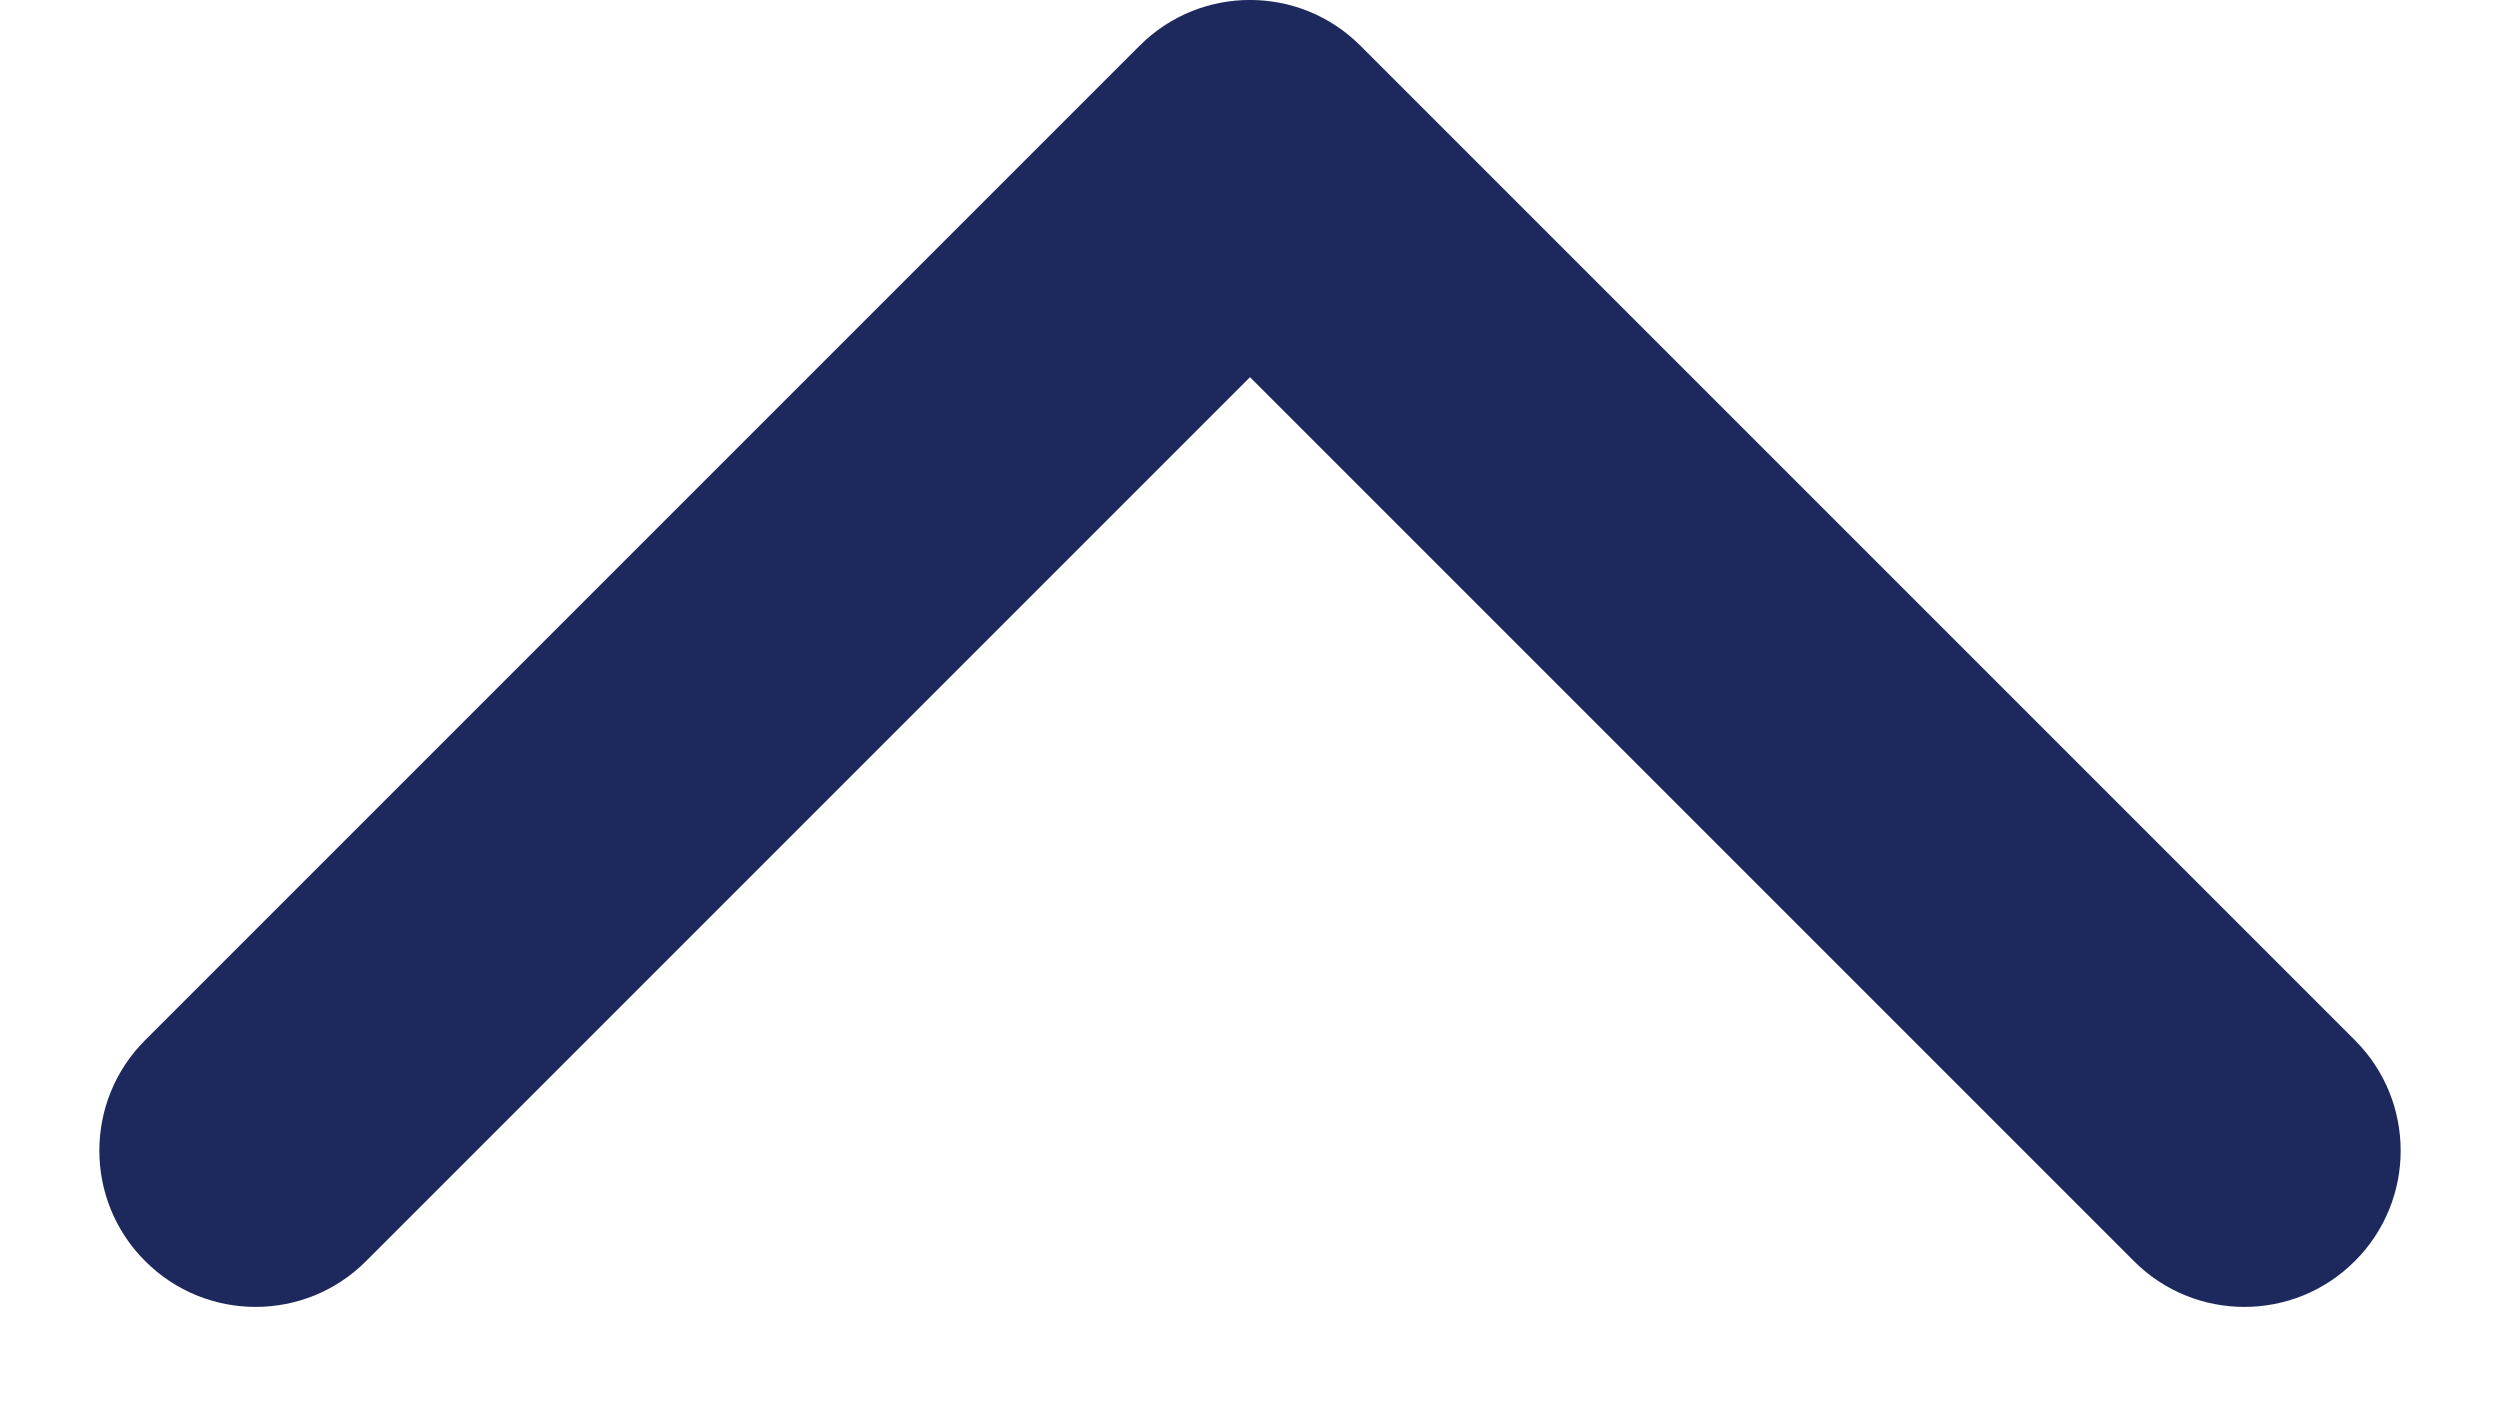
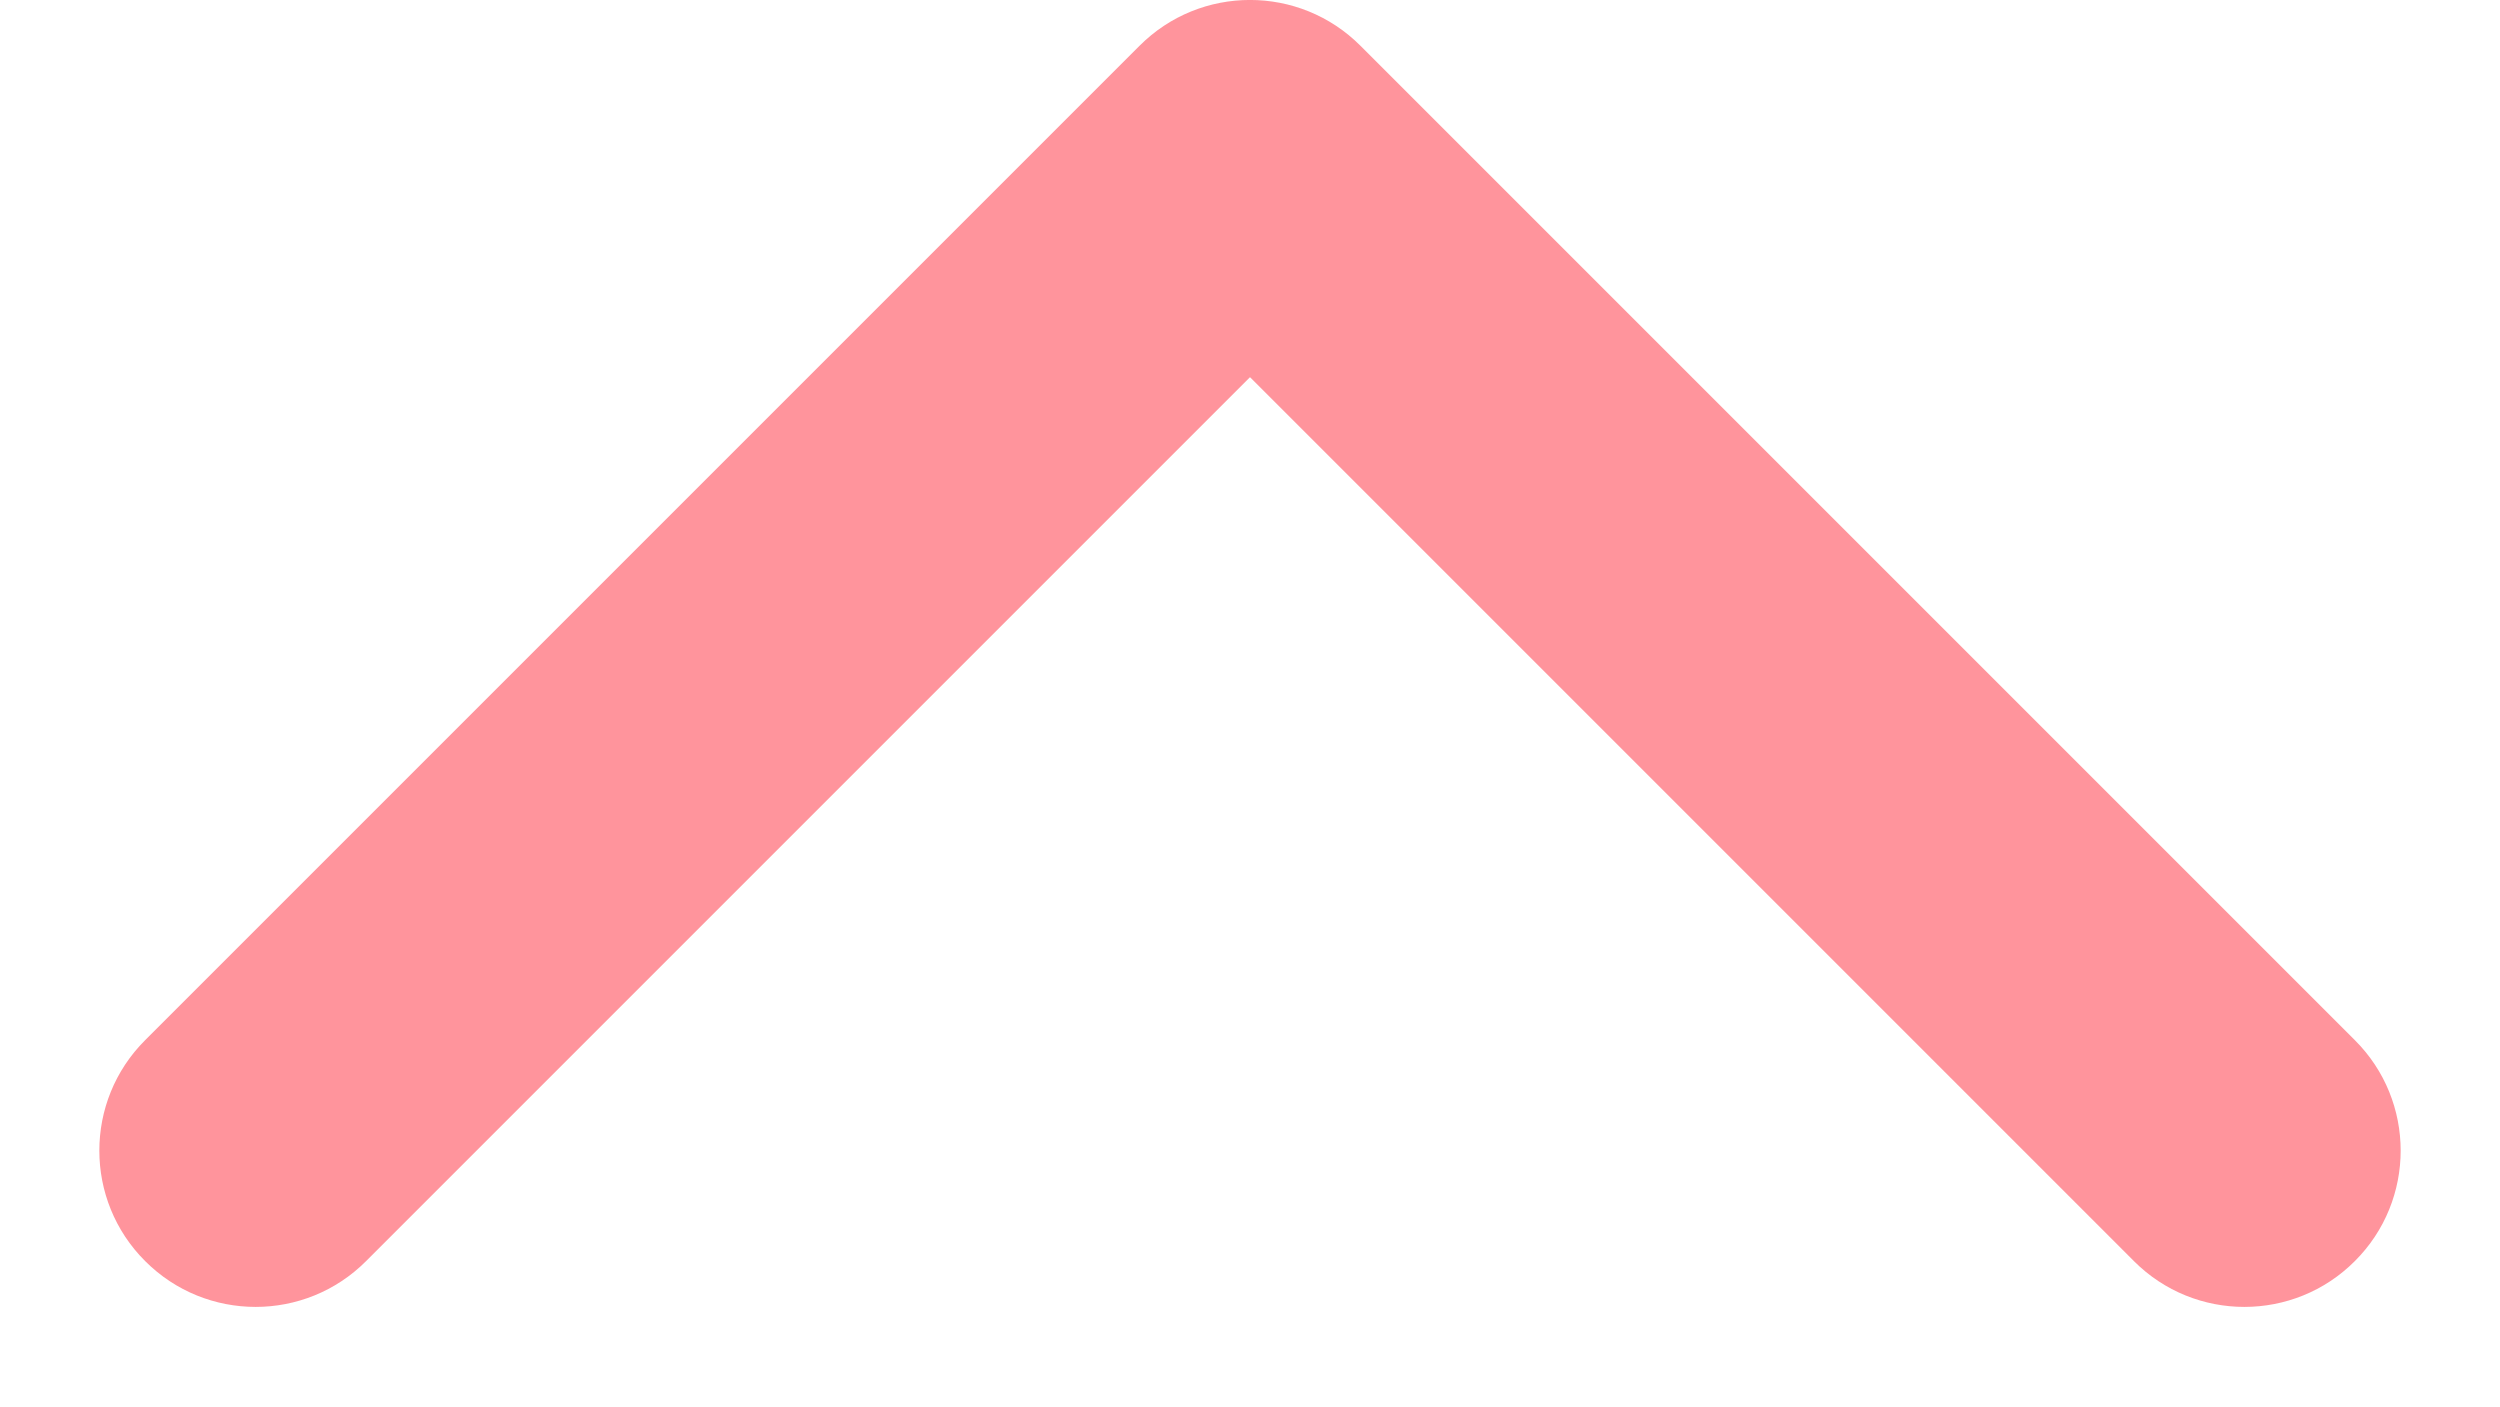
<svg xmlns="http://www.w3.org/2000/svg" width="16" height="9" viewBox="0 0 16 9" fill="none">
-   <path d="M8.707 0.293C8.317 -0.098 7.683 -0.098 7.293 0.293L0.929 6.657C0.538 7.047 0.538 7.681 0.929 8.071C1.319 8.462 1.953 8.462 2.343 8.071L8 2.414L13.657 8.071C14.047 8.462 14.681 8.462 15.071 8.071C15.462 7.681 15.462 7.047 15.071 6.657L8.707 0.293ZM9 2L9 1L7 1L7 2L9 2Z" fill="#1D295D" />
+   <path d="M8.707 0.293C8.317 -0.098 7.683 -0.098 7.293 0.293L0.929 6.657C0.538 7.047 0.538 7.681 0.929 8.071C1.319 8.462 1.953 8.462 2.343 8.071L8 2.414L13.657 8.071C14.047 8.462 14.681 8.462 15.071 8.071C15.462 7.681 15.462 7.047 15.071 6.657L8.707 0.293ZM9 2L9 1L7 1L7 2L9 2Z" fill="#ff949c" />
</svg>
